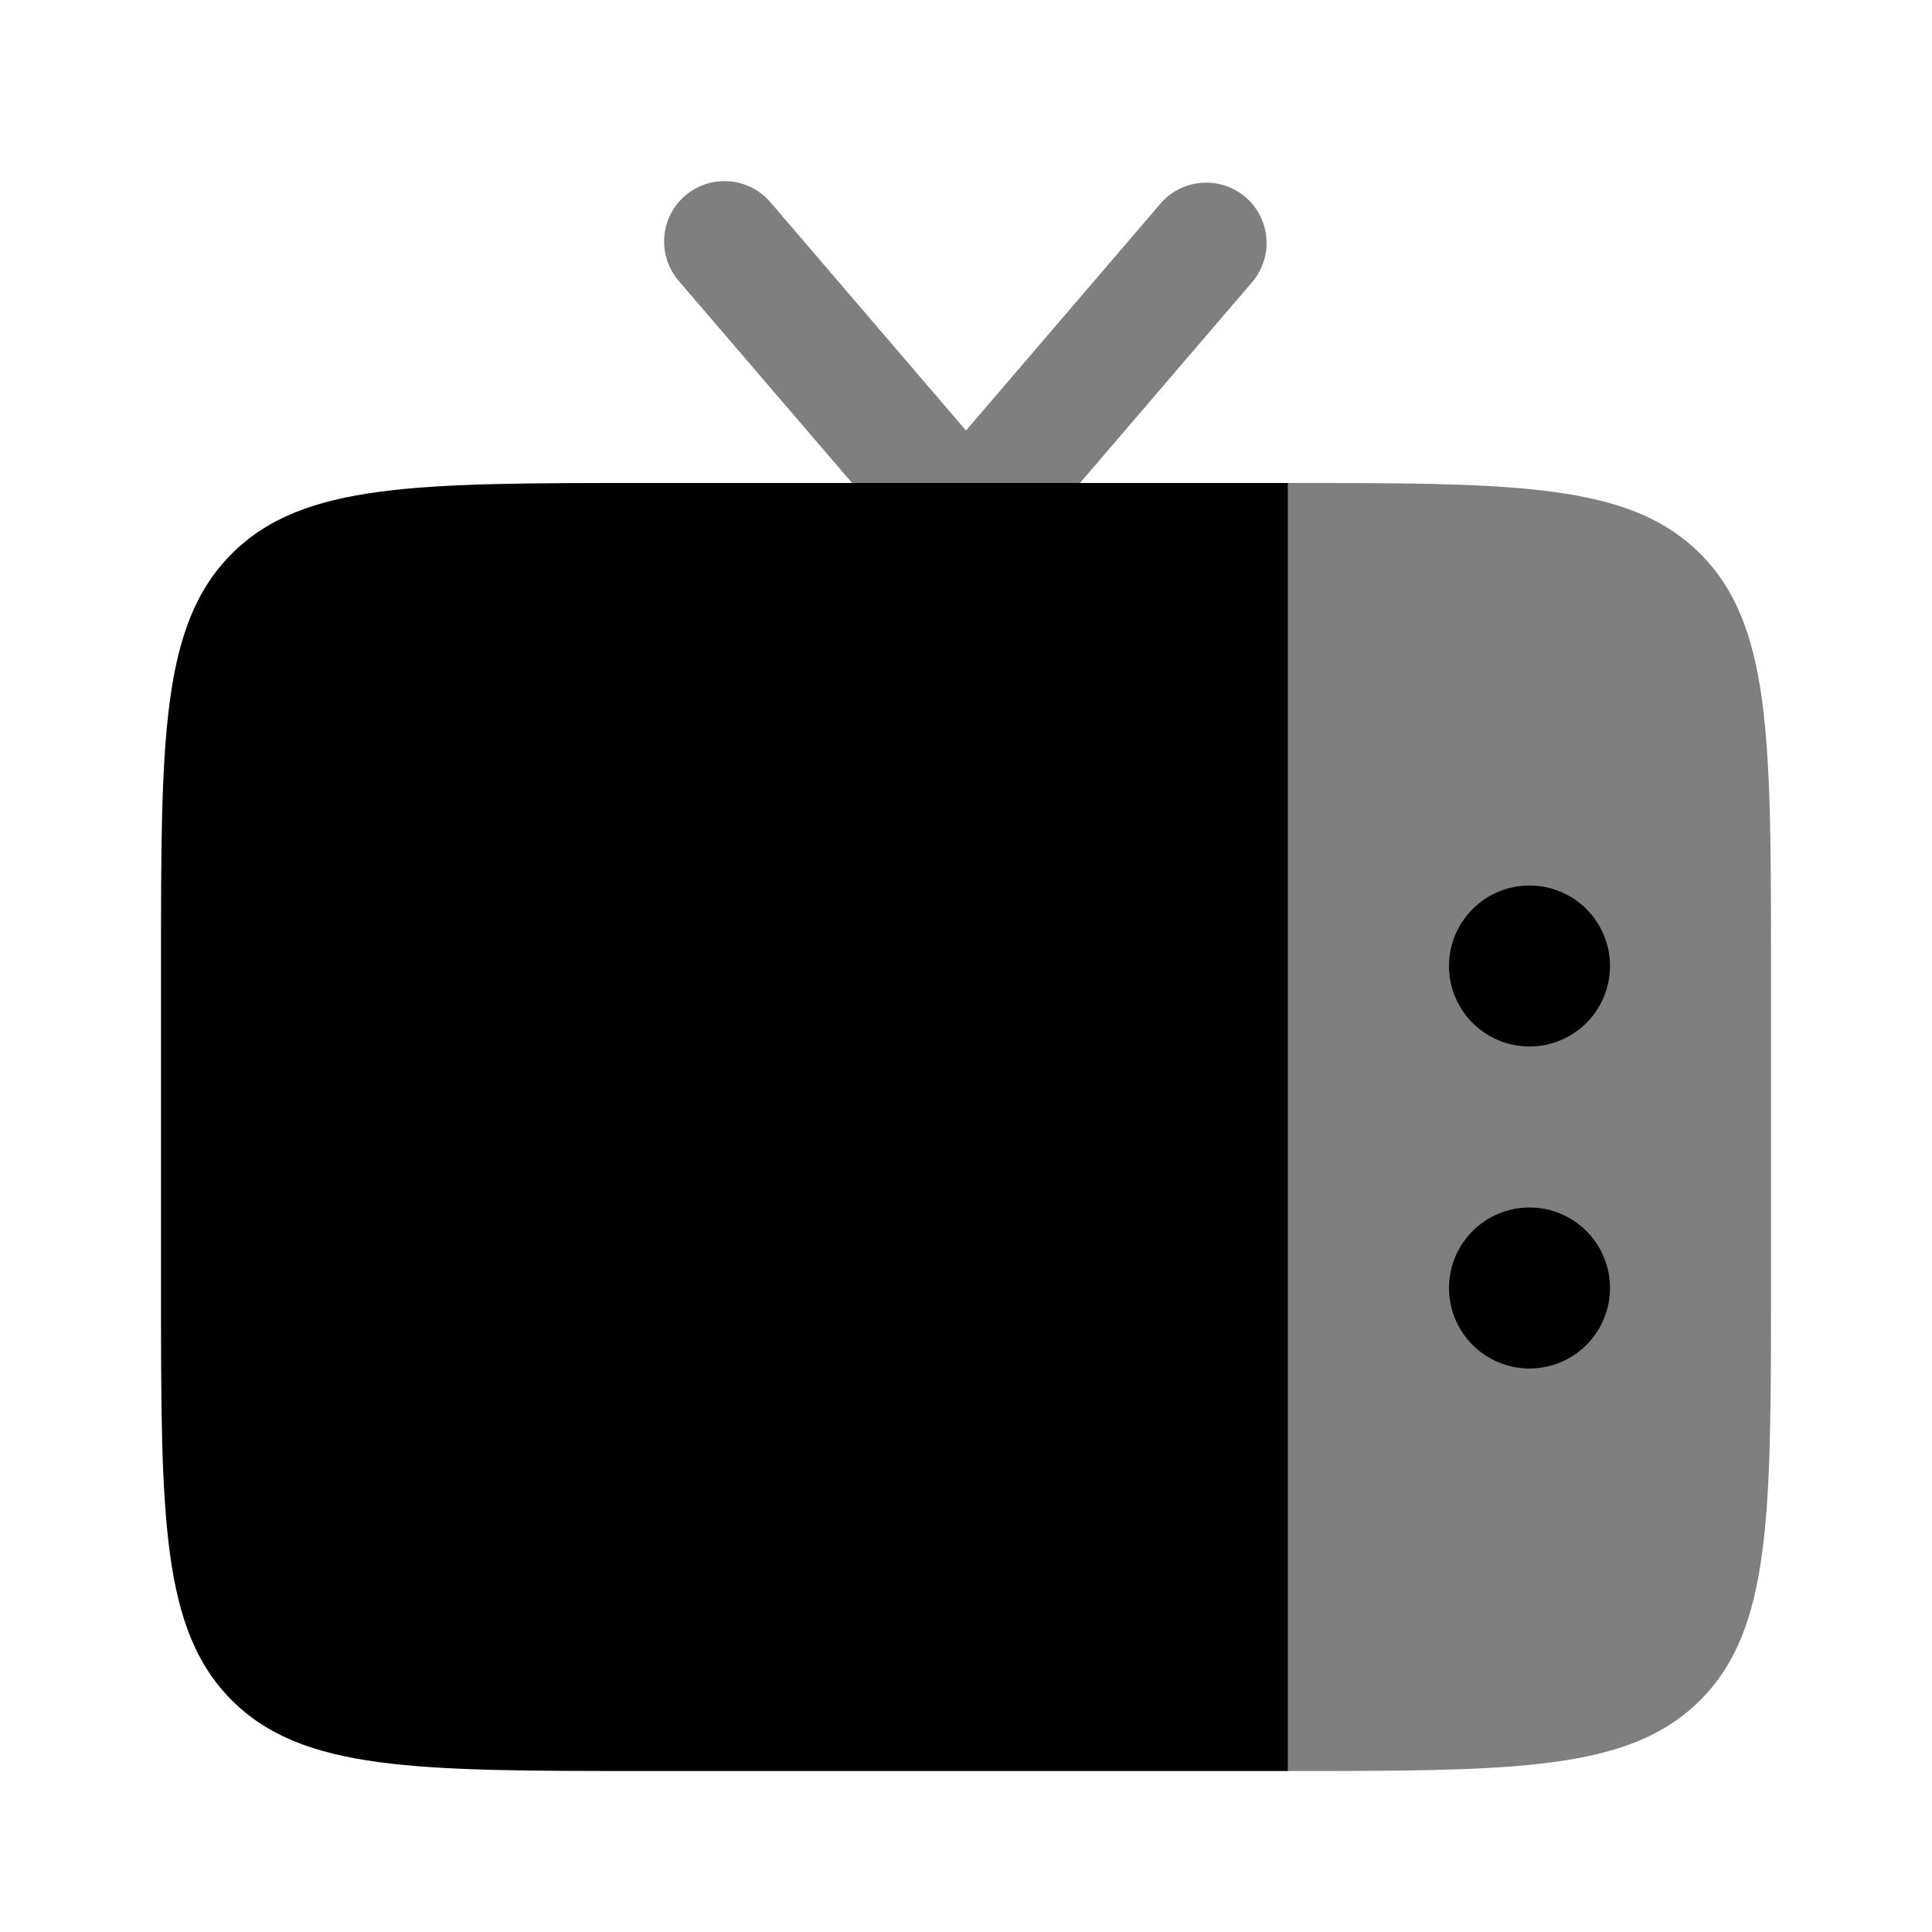
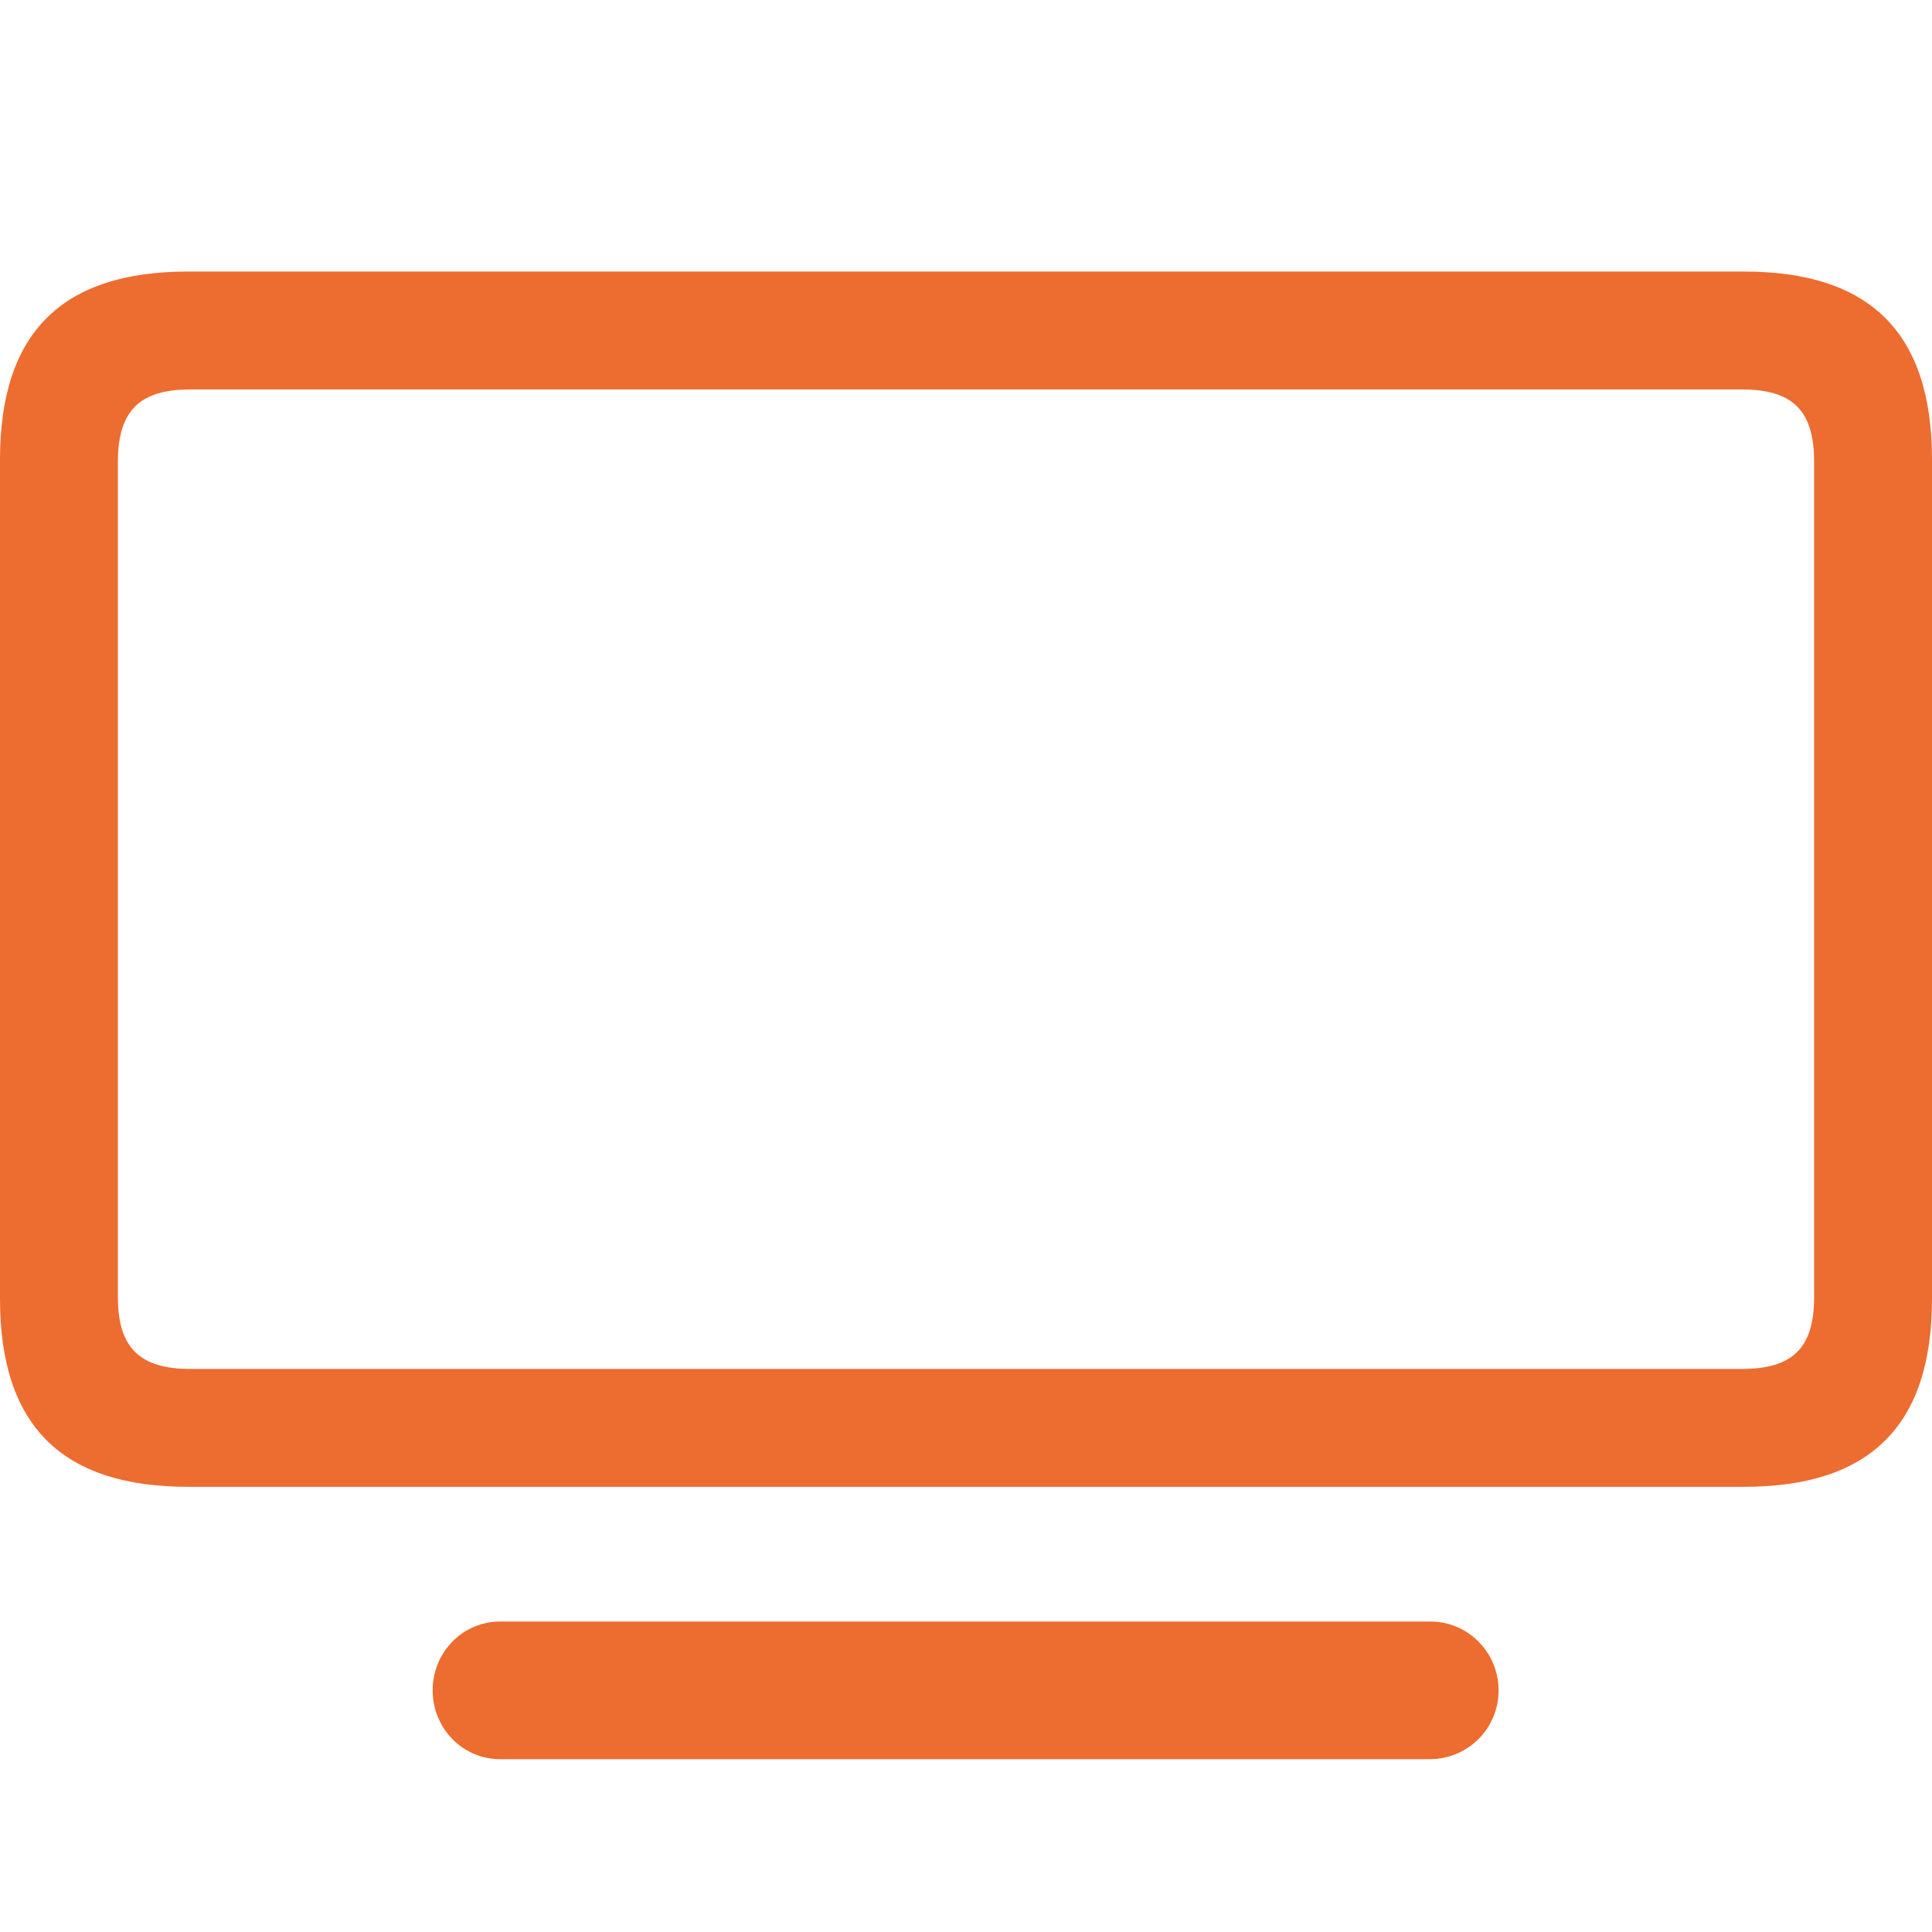
- <svg xmlns="http://www.w3.org/2000/svg" width="128" height="128" viewBox="0 0 128 128" fill="none">
-   <path fill-rule="evenodd" clip-rule="evenodd" d="M85.333 32H42.667C27.584 32 20.037 32 15.355 36.688C10.667 41.371 10.667 48.917 10.667 64V85.333C10.667 100.416 10.667 107.963 15.355 112.645C20.037 117.333 27.584 117.333 42.667 117.333H85.333V32Z" fill="black" />
-   <path opacity="0.5" d="M117.333 64V85.333C117.333 100.416 117.333 107.957 112.645 112.645C108.245 117.045 101.323 117.317 88 117.333H85.333V32H88C101.323 32.016 108.245 32.283 112.645 36.683C117.333 41.376 117.333 48.912 117.333 64ZM71.552 32L83.035 18.603C83.685 17.793 83.994 16.762 83.898 15.728C83.802 14.694 83.308 13.738 82.519 13.062C81.731 12.386 80.711 12.043 79.675 12.106C78.638 12.168 77.667 12.632 76.965 13.397L64 28.523L51.04 13.397C50.35 12.591 49.367 12.092 48.309 12.01C47.251 11.928 46.204 12.27 45.397 12.96C44.591 13.65 44.092 14.633 44.01 15.691C43.928 16.749 44.27 17.796 44.96 18.603L56.453 32H71.552Z" fill="black" />
-   <path d="M101.333 58.667C102.748 58.667 104.104 59.229 105.105 60.229C106.105 61.229 106.667 62.586 106.667 64C106.667 65.415 106.105 66.771 105.105 67.771C104.104 68.771 102.748 69.333 101.333 69.333C99.919 69.333 98.562 68.771 97.562 67.771C96.562 66.771 96 65.415 96 64C96 62.586 96.562 61.229 97.562 60.229C98.562 59.229 99.919 58.667 101.333 58.667ZM101.333 80C102.748 80 104.104 80.562 105.105 81.562C106.105 82.562 106.667 83.919 106.667 85.333C106.667 86.748 106.105 88.104 105.105 89.105C104.104 90.105 102.748 90.667 101.333 90.667C99.919 90.667 98.562 90.105 97.562 89.105C96.562 88.104 96 86.748 96 85.333C96 83.919 96.562 82.562 97.562 81.562C98.562 80.562 99.919 80 101.333 80Z" fill="black" />
+ <svg xmlns="http://www.w3.org/2000/svg" width="56" height="56" viewBox="0 0 56 56" fill="none">
+   <path d="M5.454 43.096H50.546C54.175 43.096 56 41.356 56 37.643V13.324C56 9.611 54.175 7.871 50.546 7.871H5.454C1.824 7.87 0 9.61 0 13.324V37.643C0 41.356 1.825 43.096 5.454 43.096ZM5.517 39.68C4.074 39.68 3.417 39.086 3.417 37.6V13.388C3.417 11.881 4.074 11.288 5.517 11.288H50.483C51.947 11.288 52.583 11.881 52.583 13.388V37.6C52.583 39.086 51.947 39.68 50.483 39.68H5.517ZM43.437 48.995C43.437 47.892 42.547 47.001 41.464 47.001H14.494C13.411 47.001 12.541 47.891 12.541 48.995C12.541 50.099 13.411 50.99 14.493 50.99H41.463C41.989 50.986 42.492 50.774 42.862 50.4C43.232 50.026 43.439 49.521 43.437 48.995Z" fill="#ED6C30" />
</svg>
